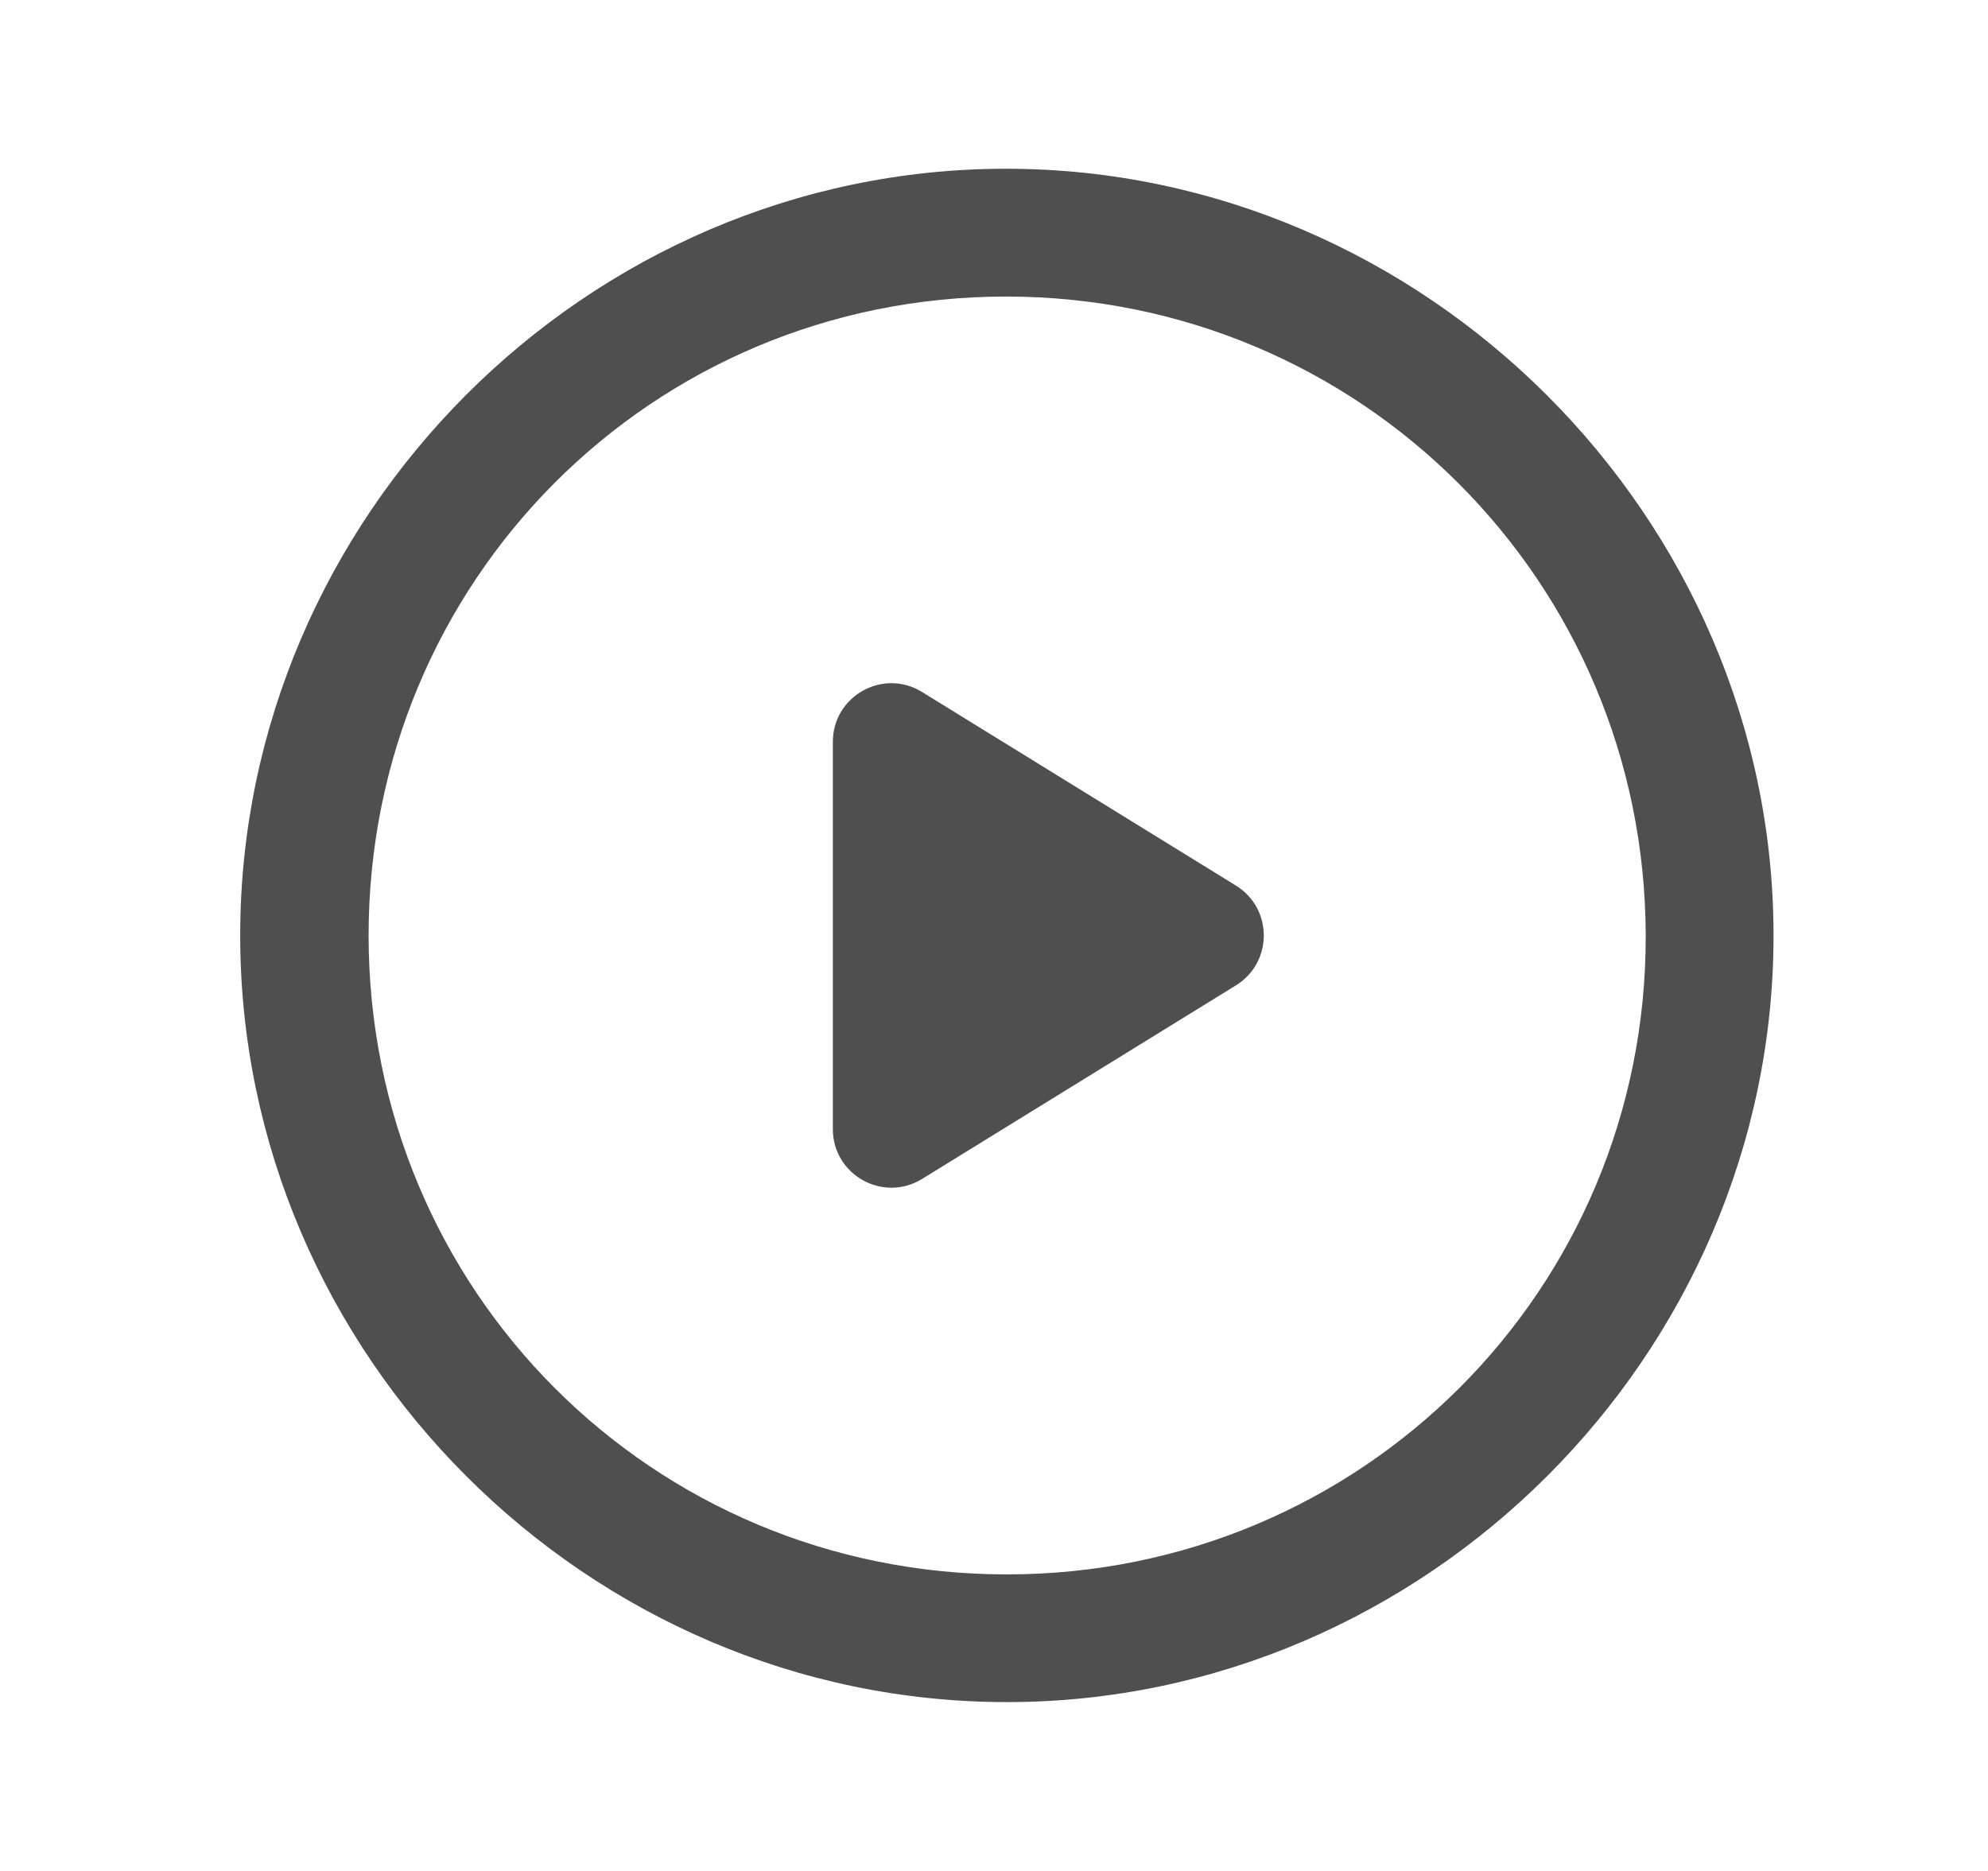
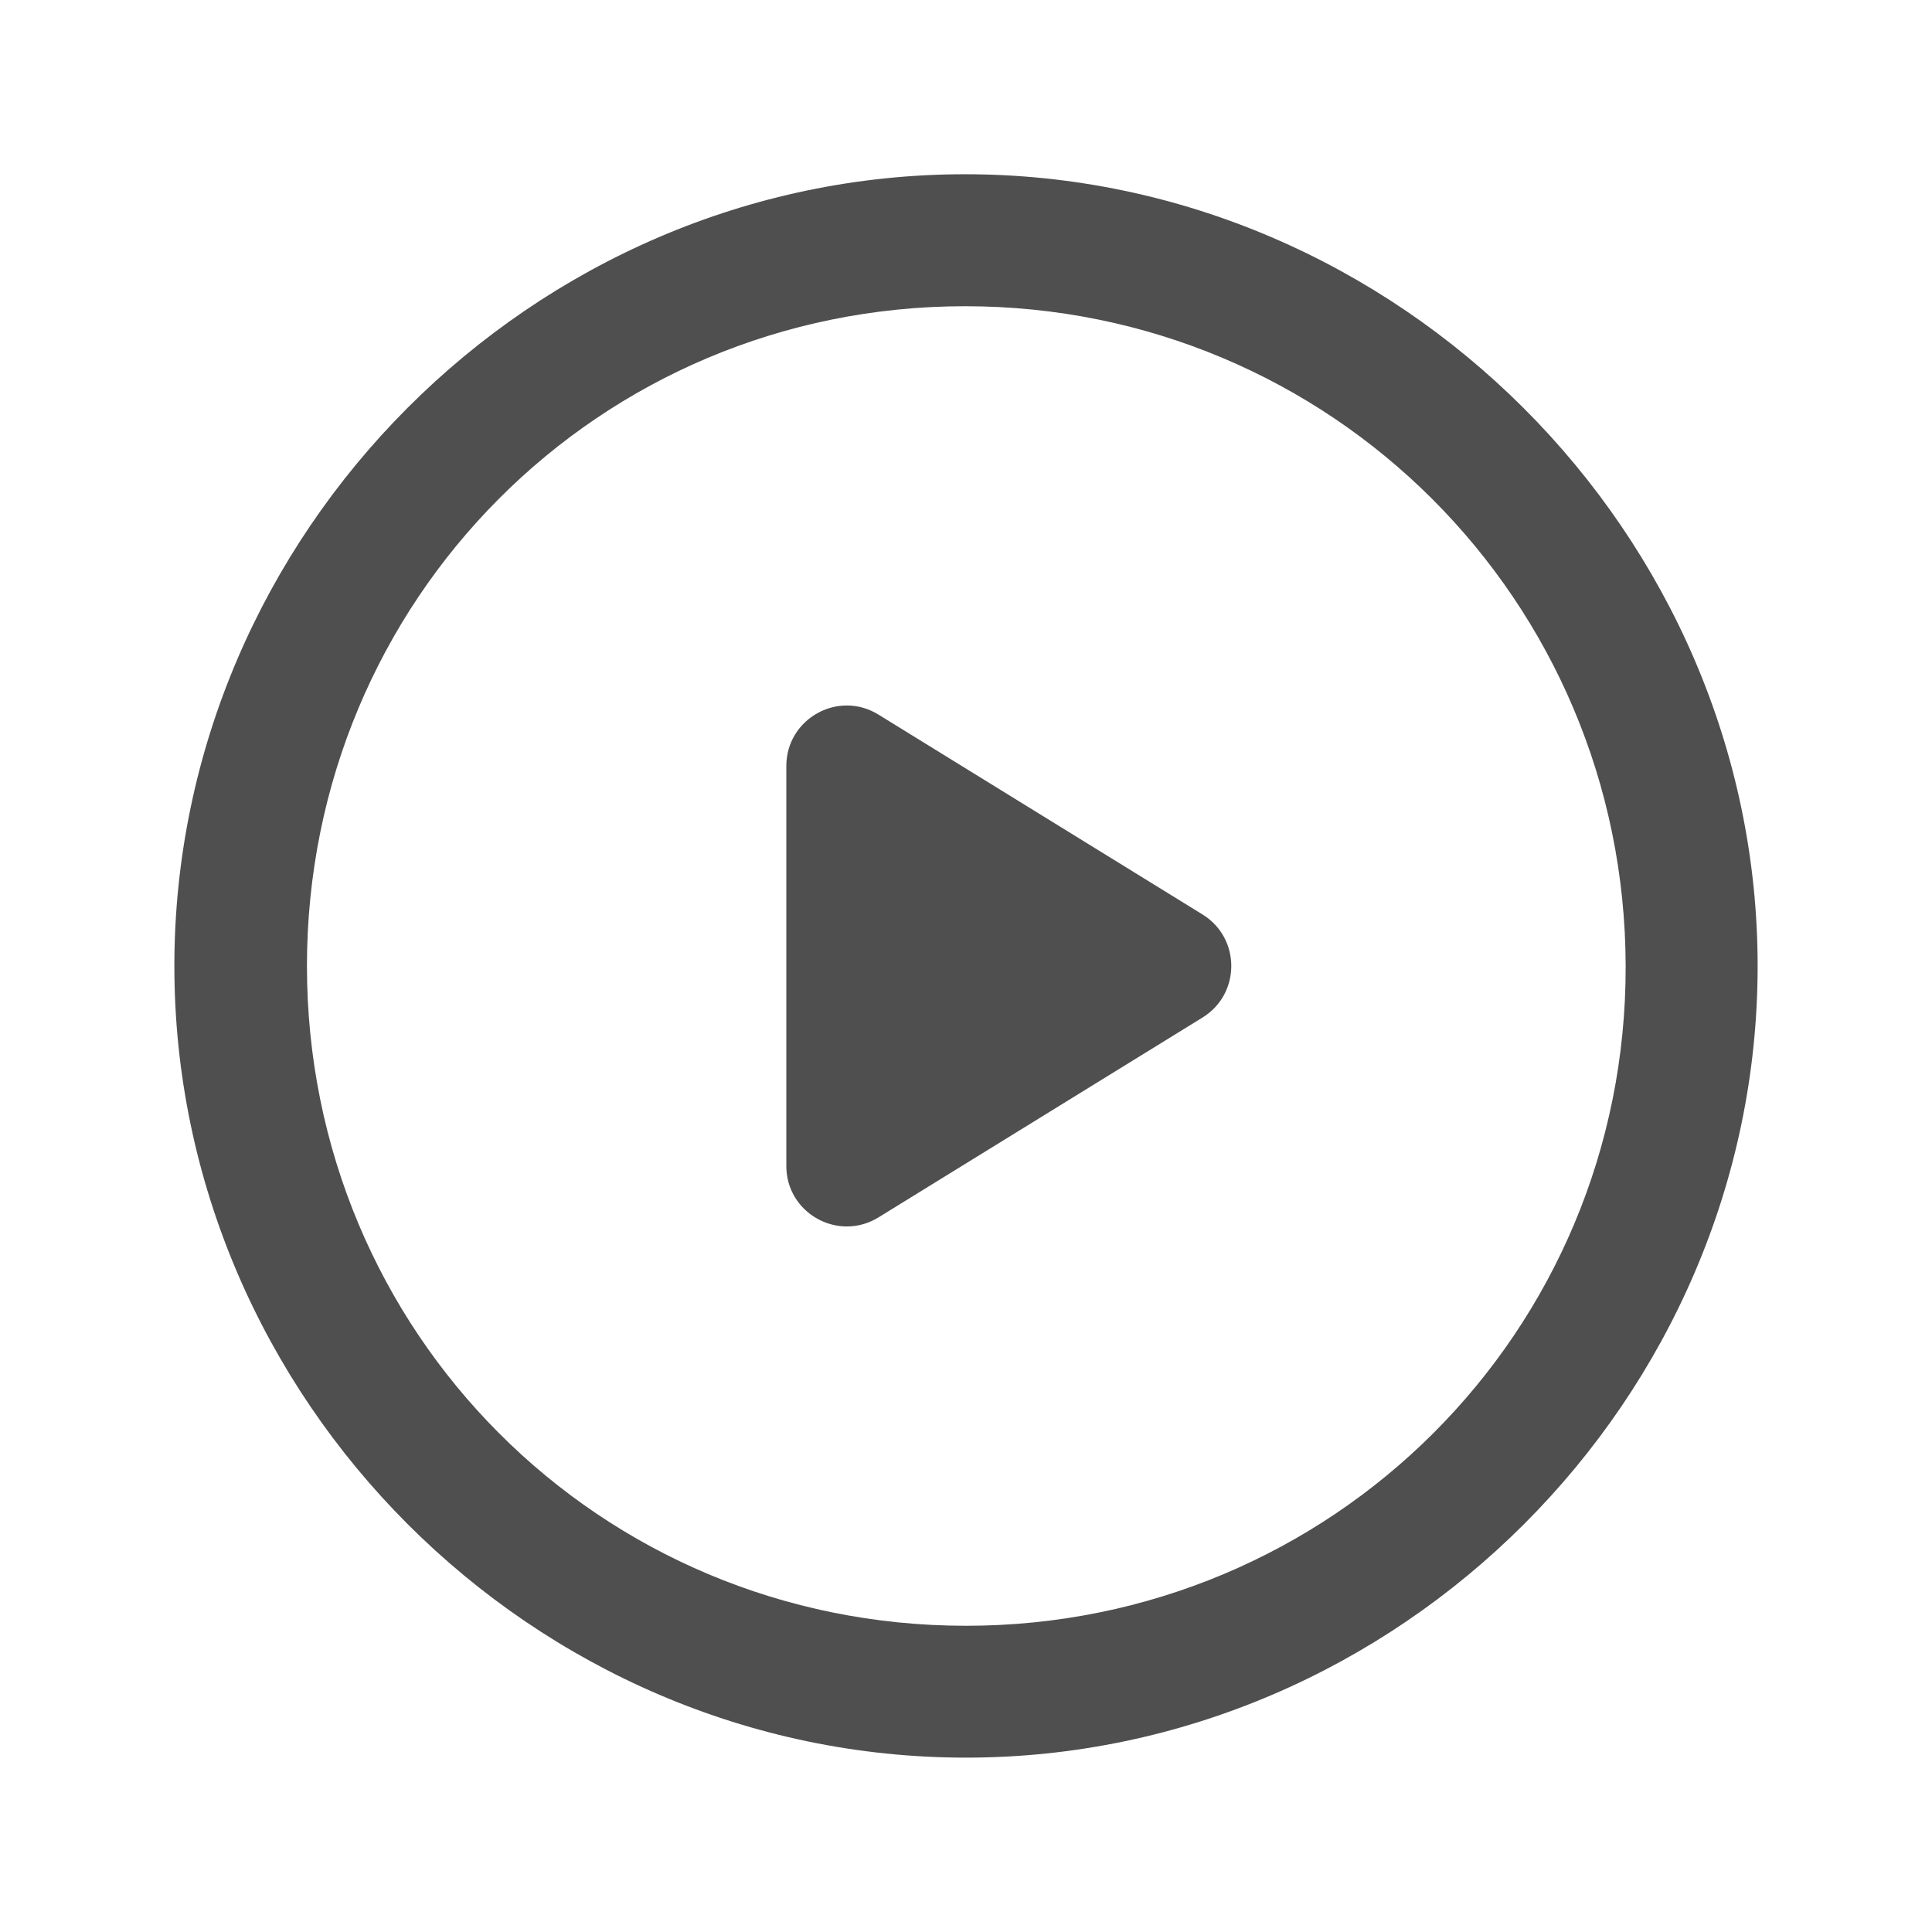
- <svg xmlns="http://www.w3.org/2000/svg" width="17" height="16" viewBox="0 0 17 16" fill="none">
-   <path d="M10.57 7.574C10.886 7.77 10.886 8.23 10.57 8.426L7.885 10.082C7.552 10.287 7.122 10.048 7.122 9.656L7.122 6.344C7.122 5.952 7.552 5.712 7.885 5.918L10.57 7.574Z" fill="#4F4F4F" />
-   <path d="M8.61 14.556C12.19 14.556 15.166 11.587 15.166 8C15.166 4.42 12.184 1.443 8.603 1.443C5.017 1.443 2.054 4.42 2.054 8C2.054 11.587 5.023 14.556 8.61 14.556ZM8.61 13.464C5.576 13.464 3.152 11.034 3.152 8C3.152 4.972 5.569 2.536 8.603 2.536C11.631 2.536 14.067 4.972 14.073 8C14.08 11.034 11.638 13.464 8.61 13.464Z" fill="#4F4F4F" />
+ <svg xmlns="http://www.w3.org/2000/svg" width="16" height="16" viewBox="0 0 16 16" fill="none">
+   <path d="M9.96 7.574C10.276 7.77 10.276 8.23 9.96 8.426L7.275 10.082C6.942 10.287 6.512 10.048 6.512 9.656L6.512 6.344C6.512 5.952 6.942 5.712 7.275 5.918L9.96 7.574Z" fill="#4F4F4F" />
+   <path d="M8 14.556C11.58 14.556 14.556 11.587 14.556 8C14.556 4.42 11.574 1.443 7.993 1.443C4.407 1.443 1.444 4.42 1.444 8C1.444 11.587 4.413 14.556 8 14.556ZM8 13.464C4.966 13.464 2.542 11.034 2.542 8C2.542 4.972 4.959 2.536 7.993 2.536C11.021 2.536 13.457 4.972 13.463 8C13.47 11.034 11.028 13.464 8 13.464Z" fill="#4F4F4F" />
</svg>
